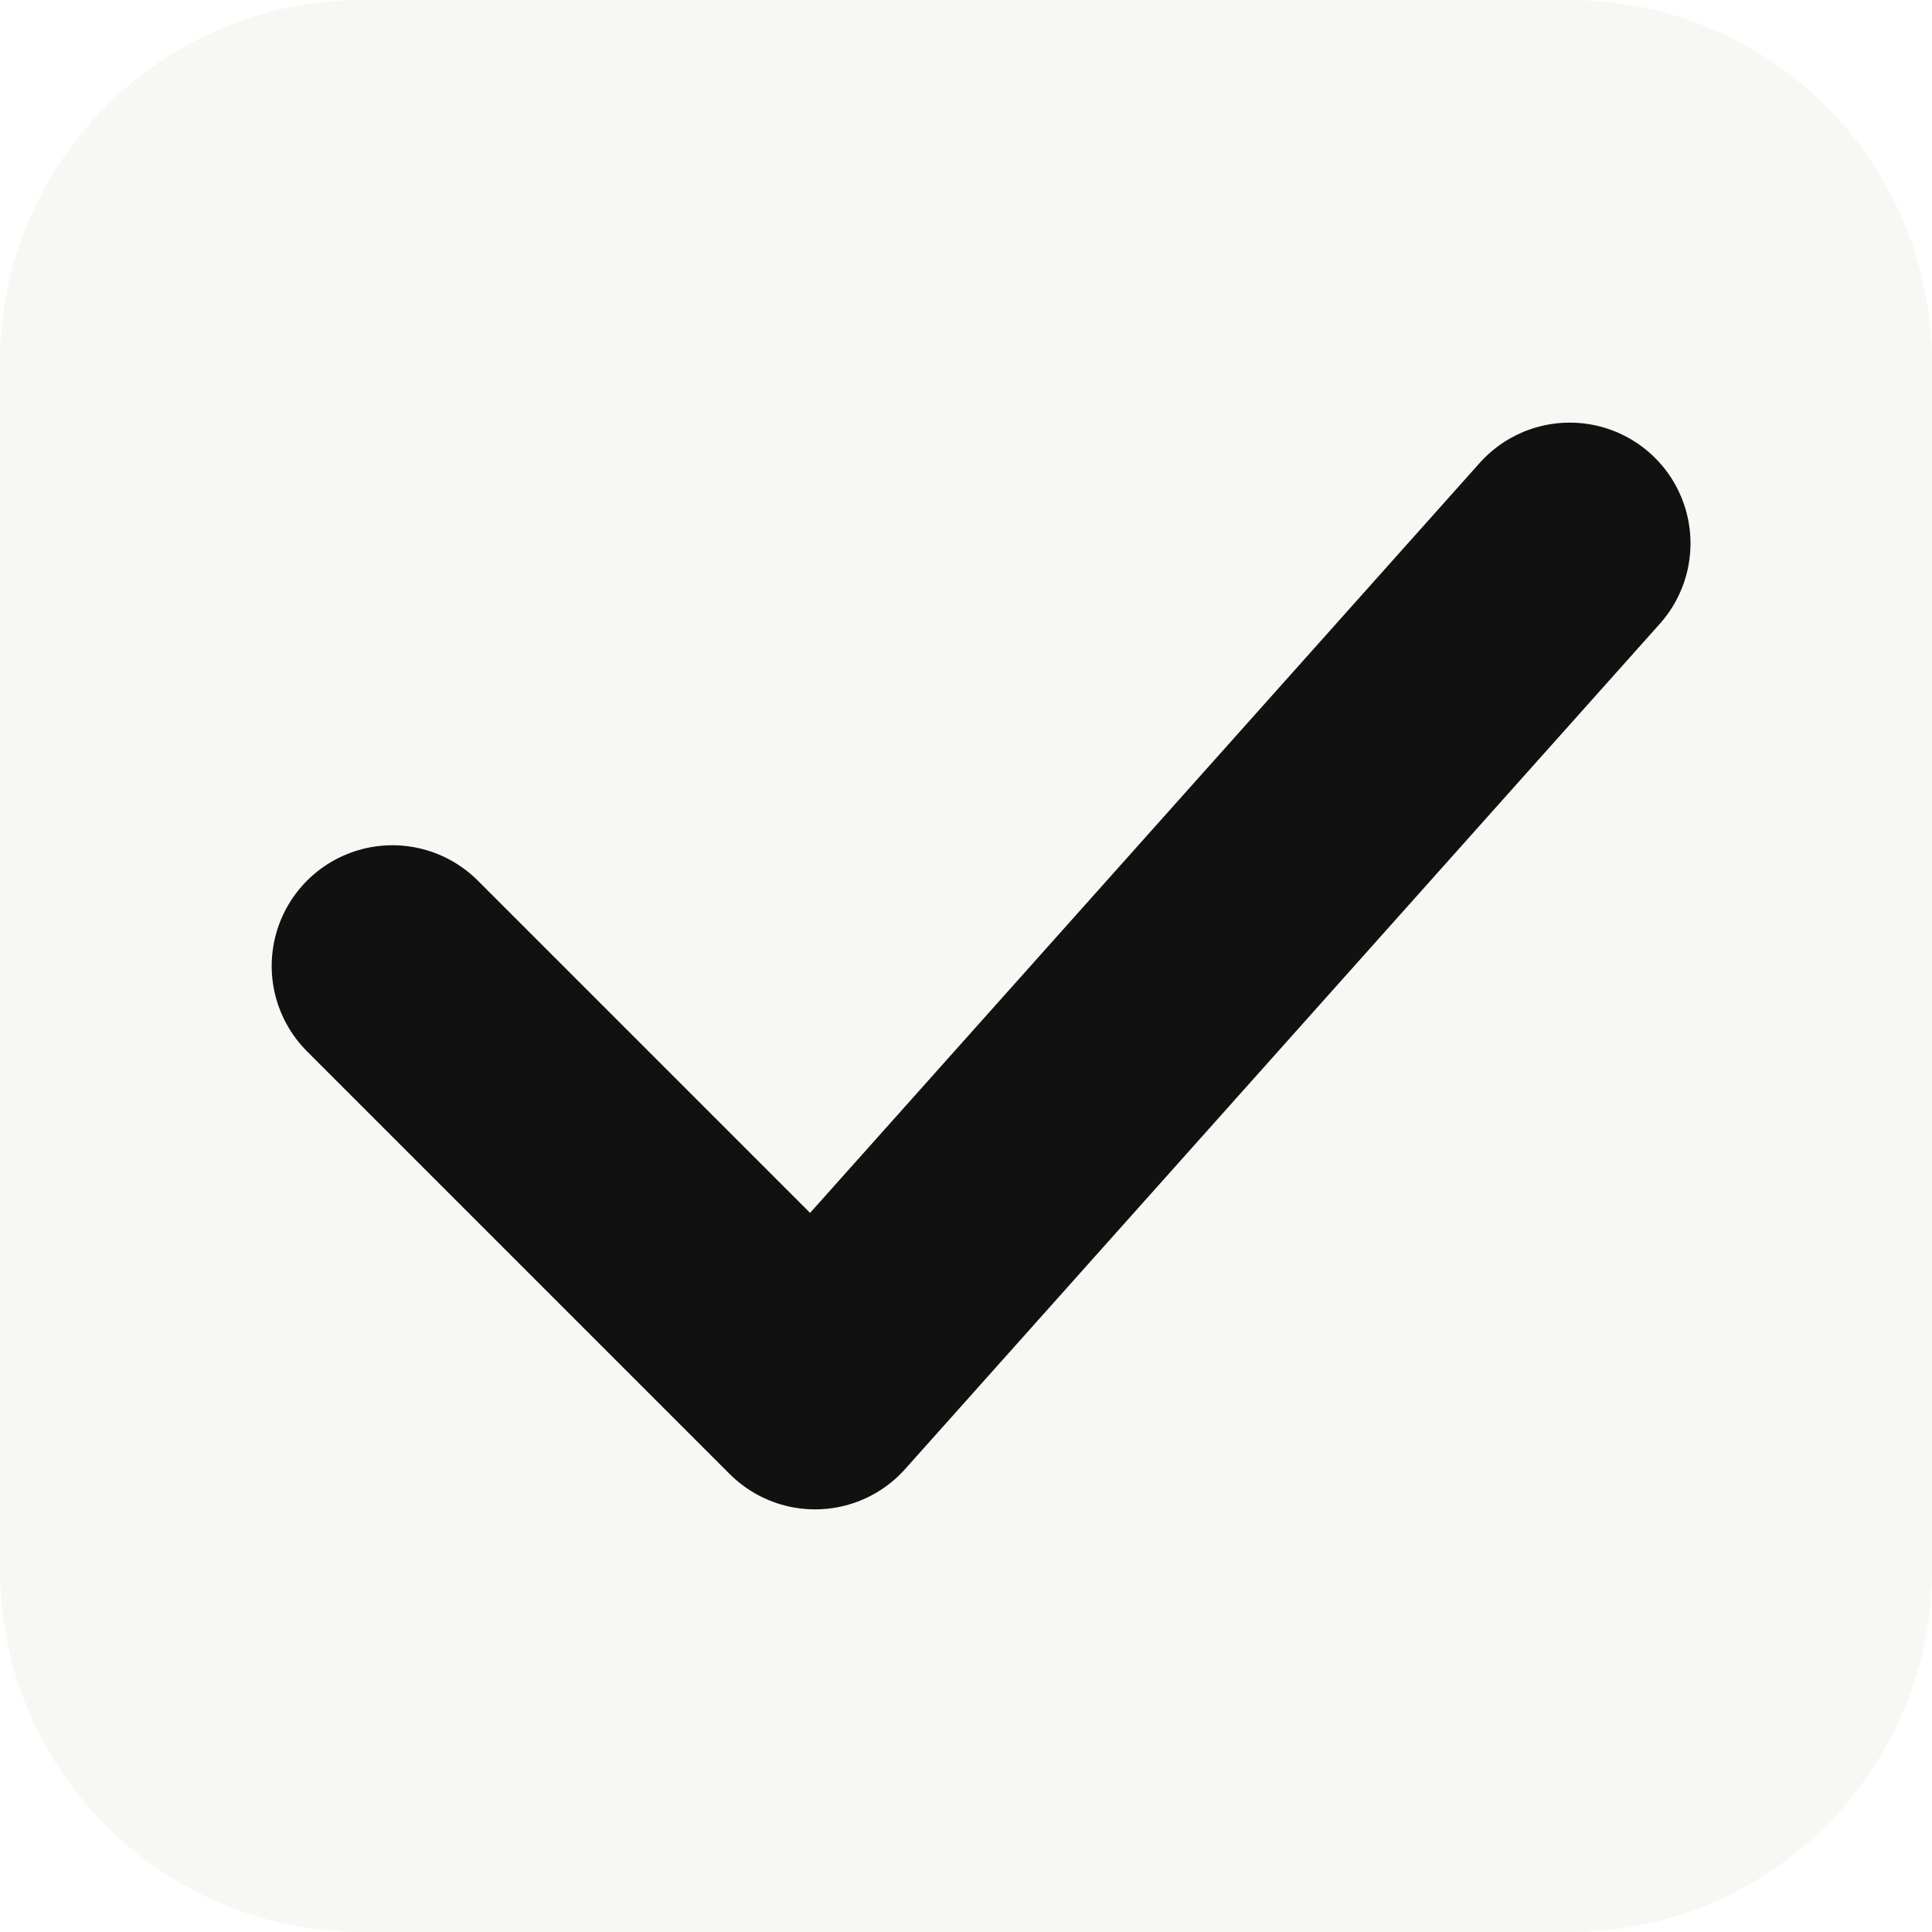
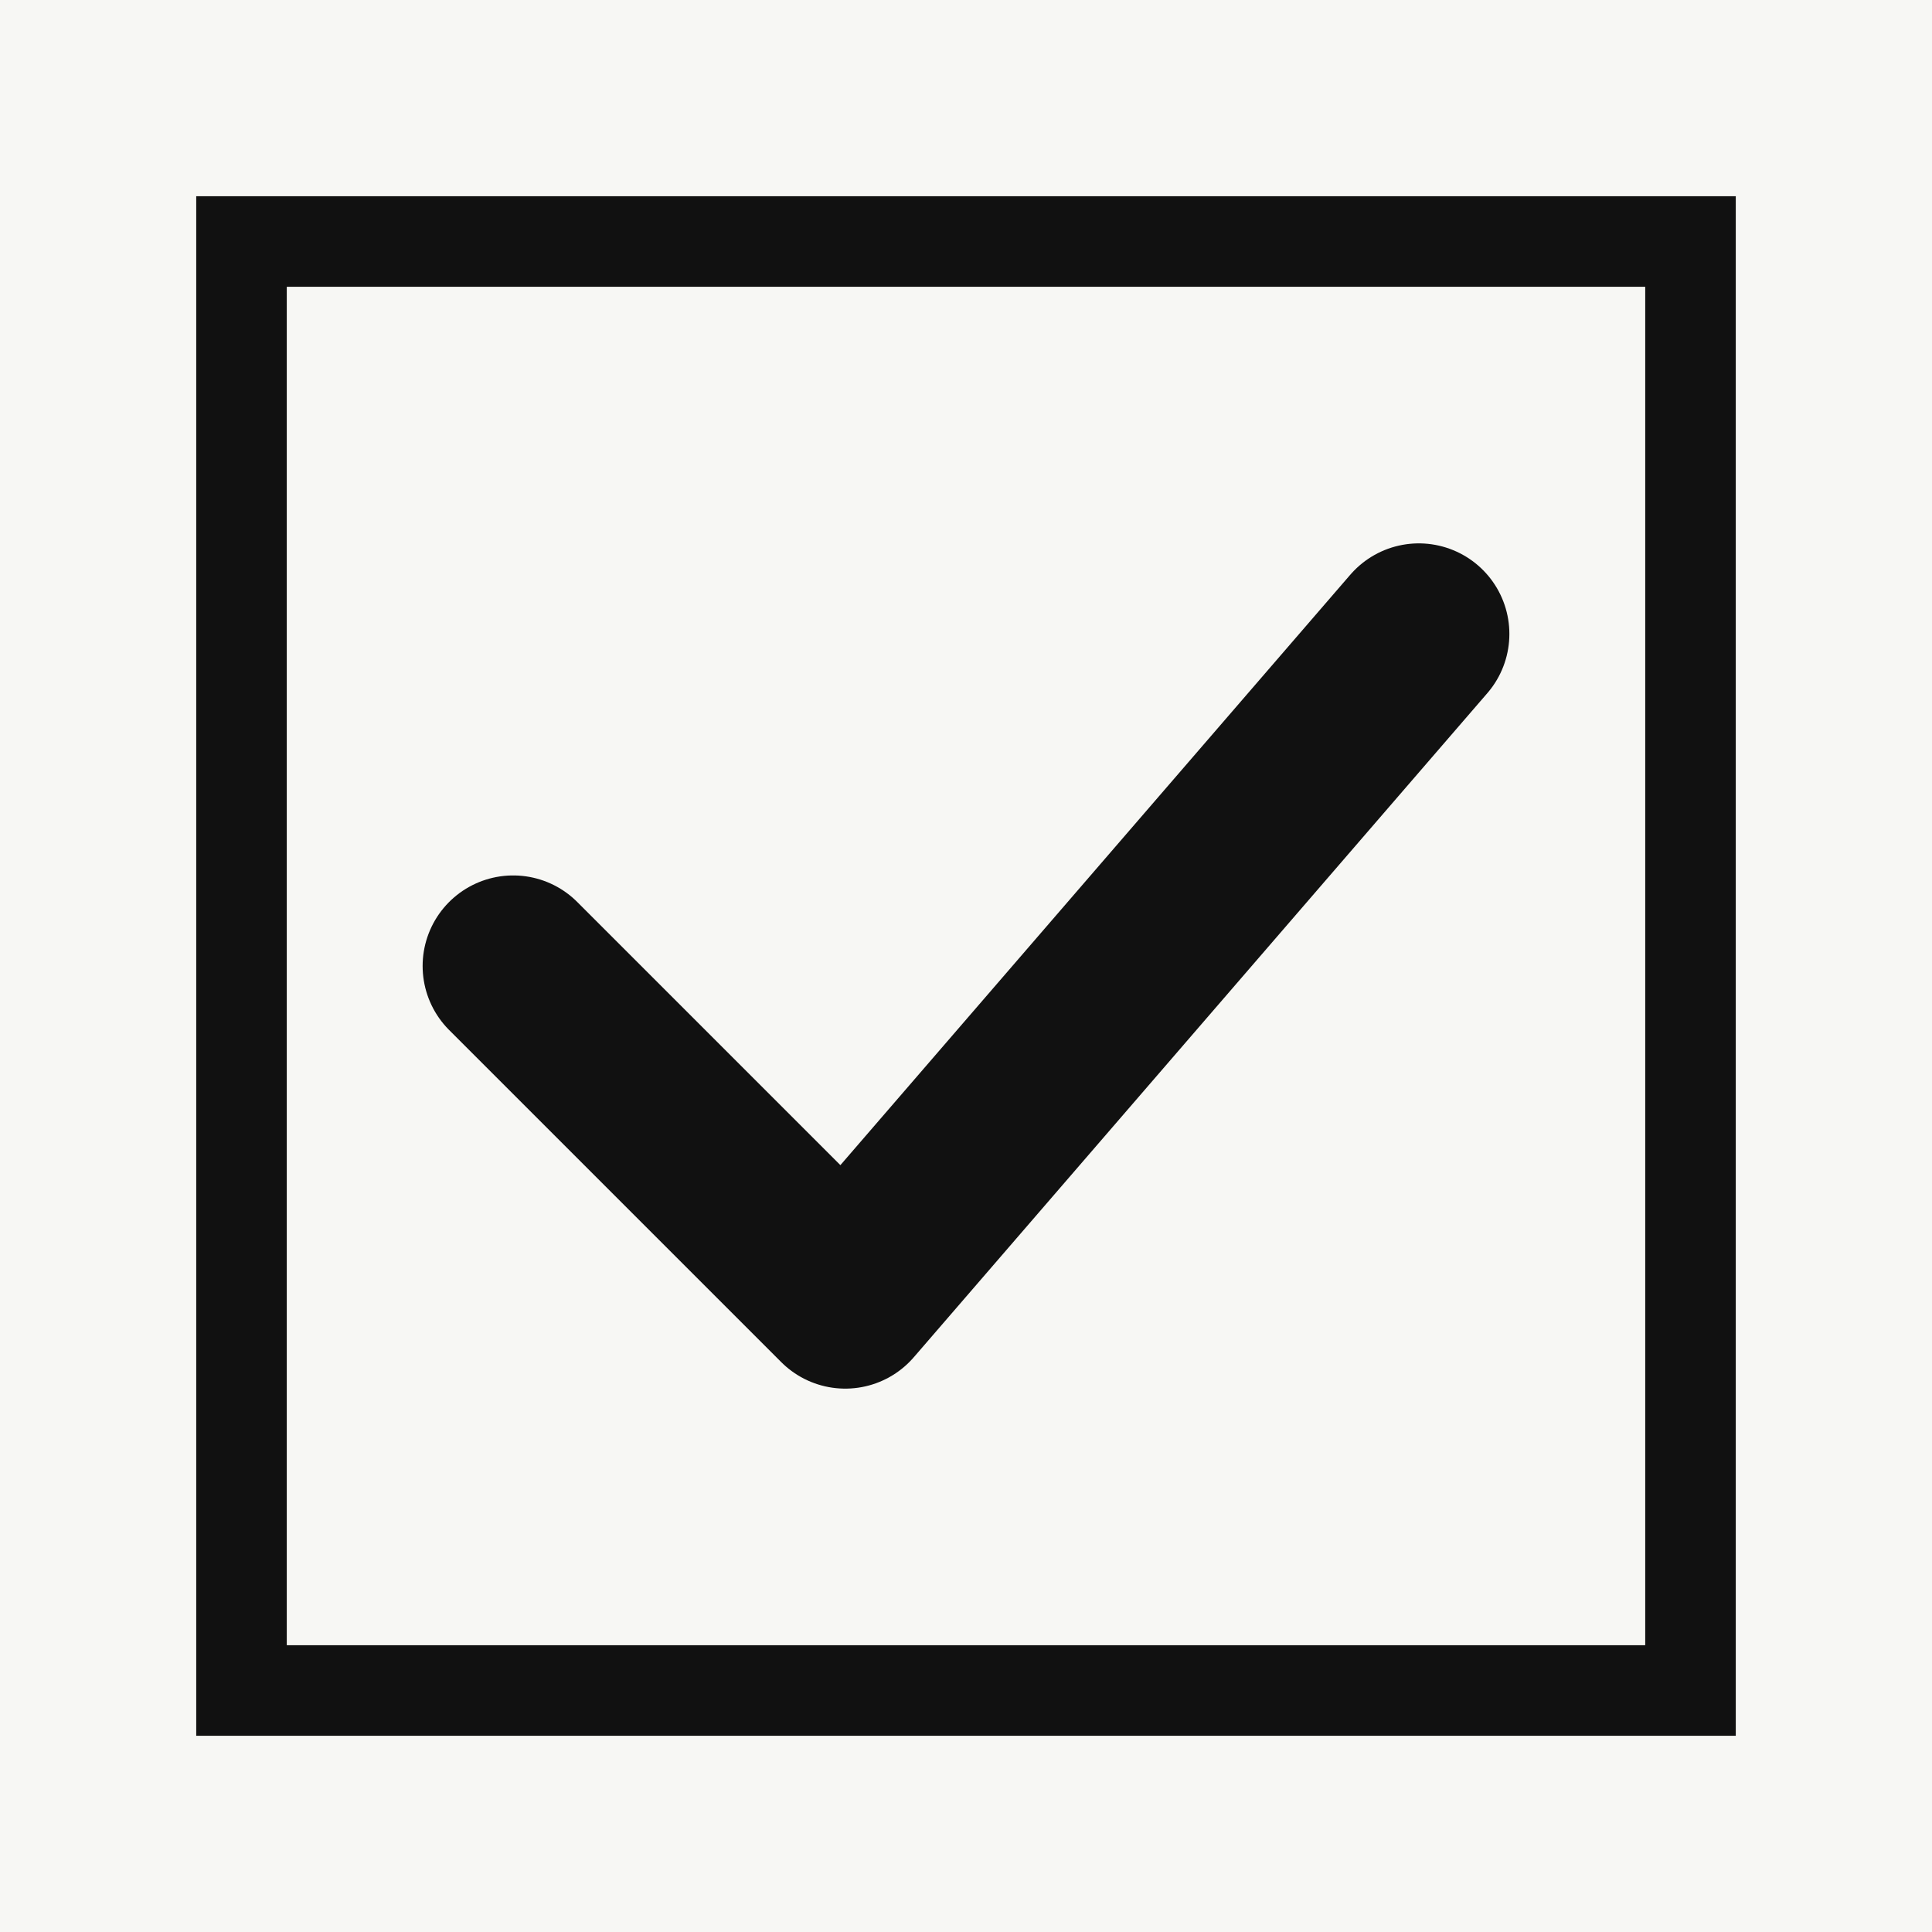
<svg xmlns="http://www.w3.org/2000/svg" width="64" height="64" viewBox="0 0 64 64">
-   <rect width="64" height="64" rx="12" fill="#f7f7f4" />
-   <path d="M13 32L27 46L52 18" fill="none" stroke="#111111" stroke-width="8" stroke-linecap="round" stroke-linejoin="round" />
+   <rect width="64" height="64" fill="#f7f7f4" />
+   <rect x="8" y="8" width="48" height="48" fill="none" stroke="#111111" stroke-width="3" />
+   <path d="M17 32L28 43L47 21" fill="none" stroke="#111111" stroke-width="6" stroke-linecap="round" stroke-linejoin="round" />
</svg>
